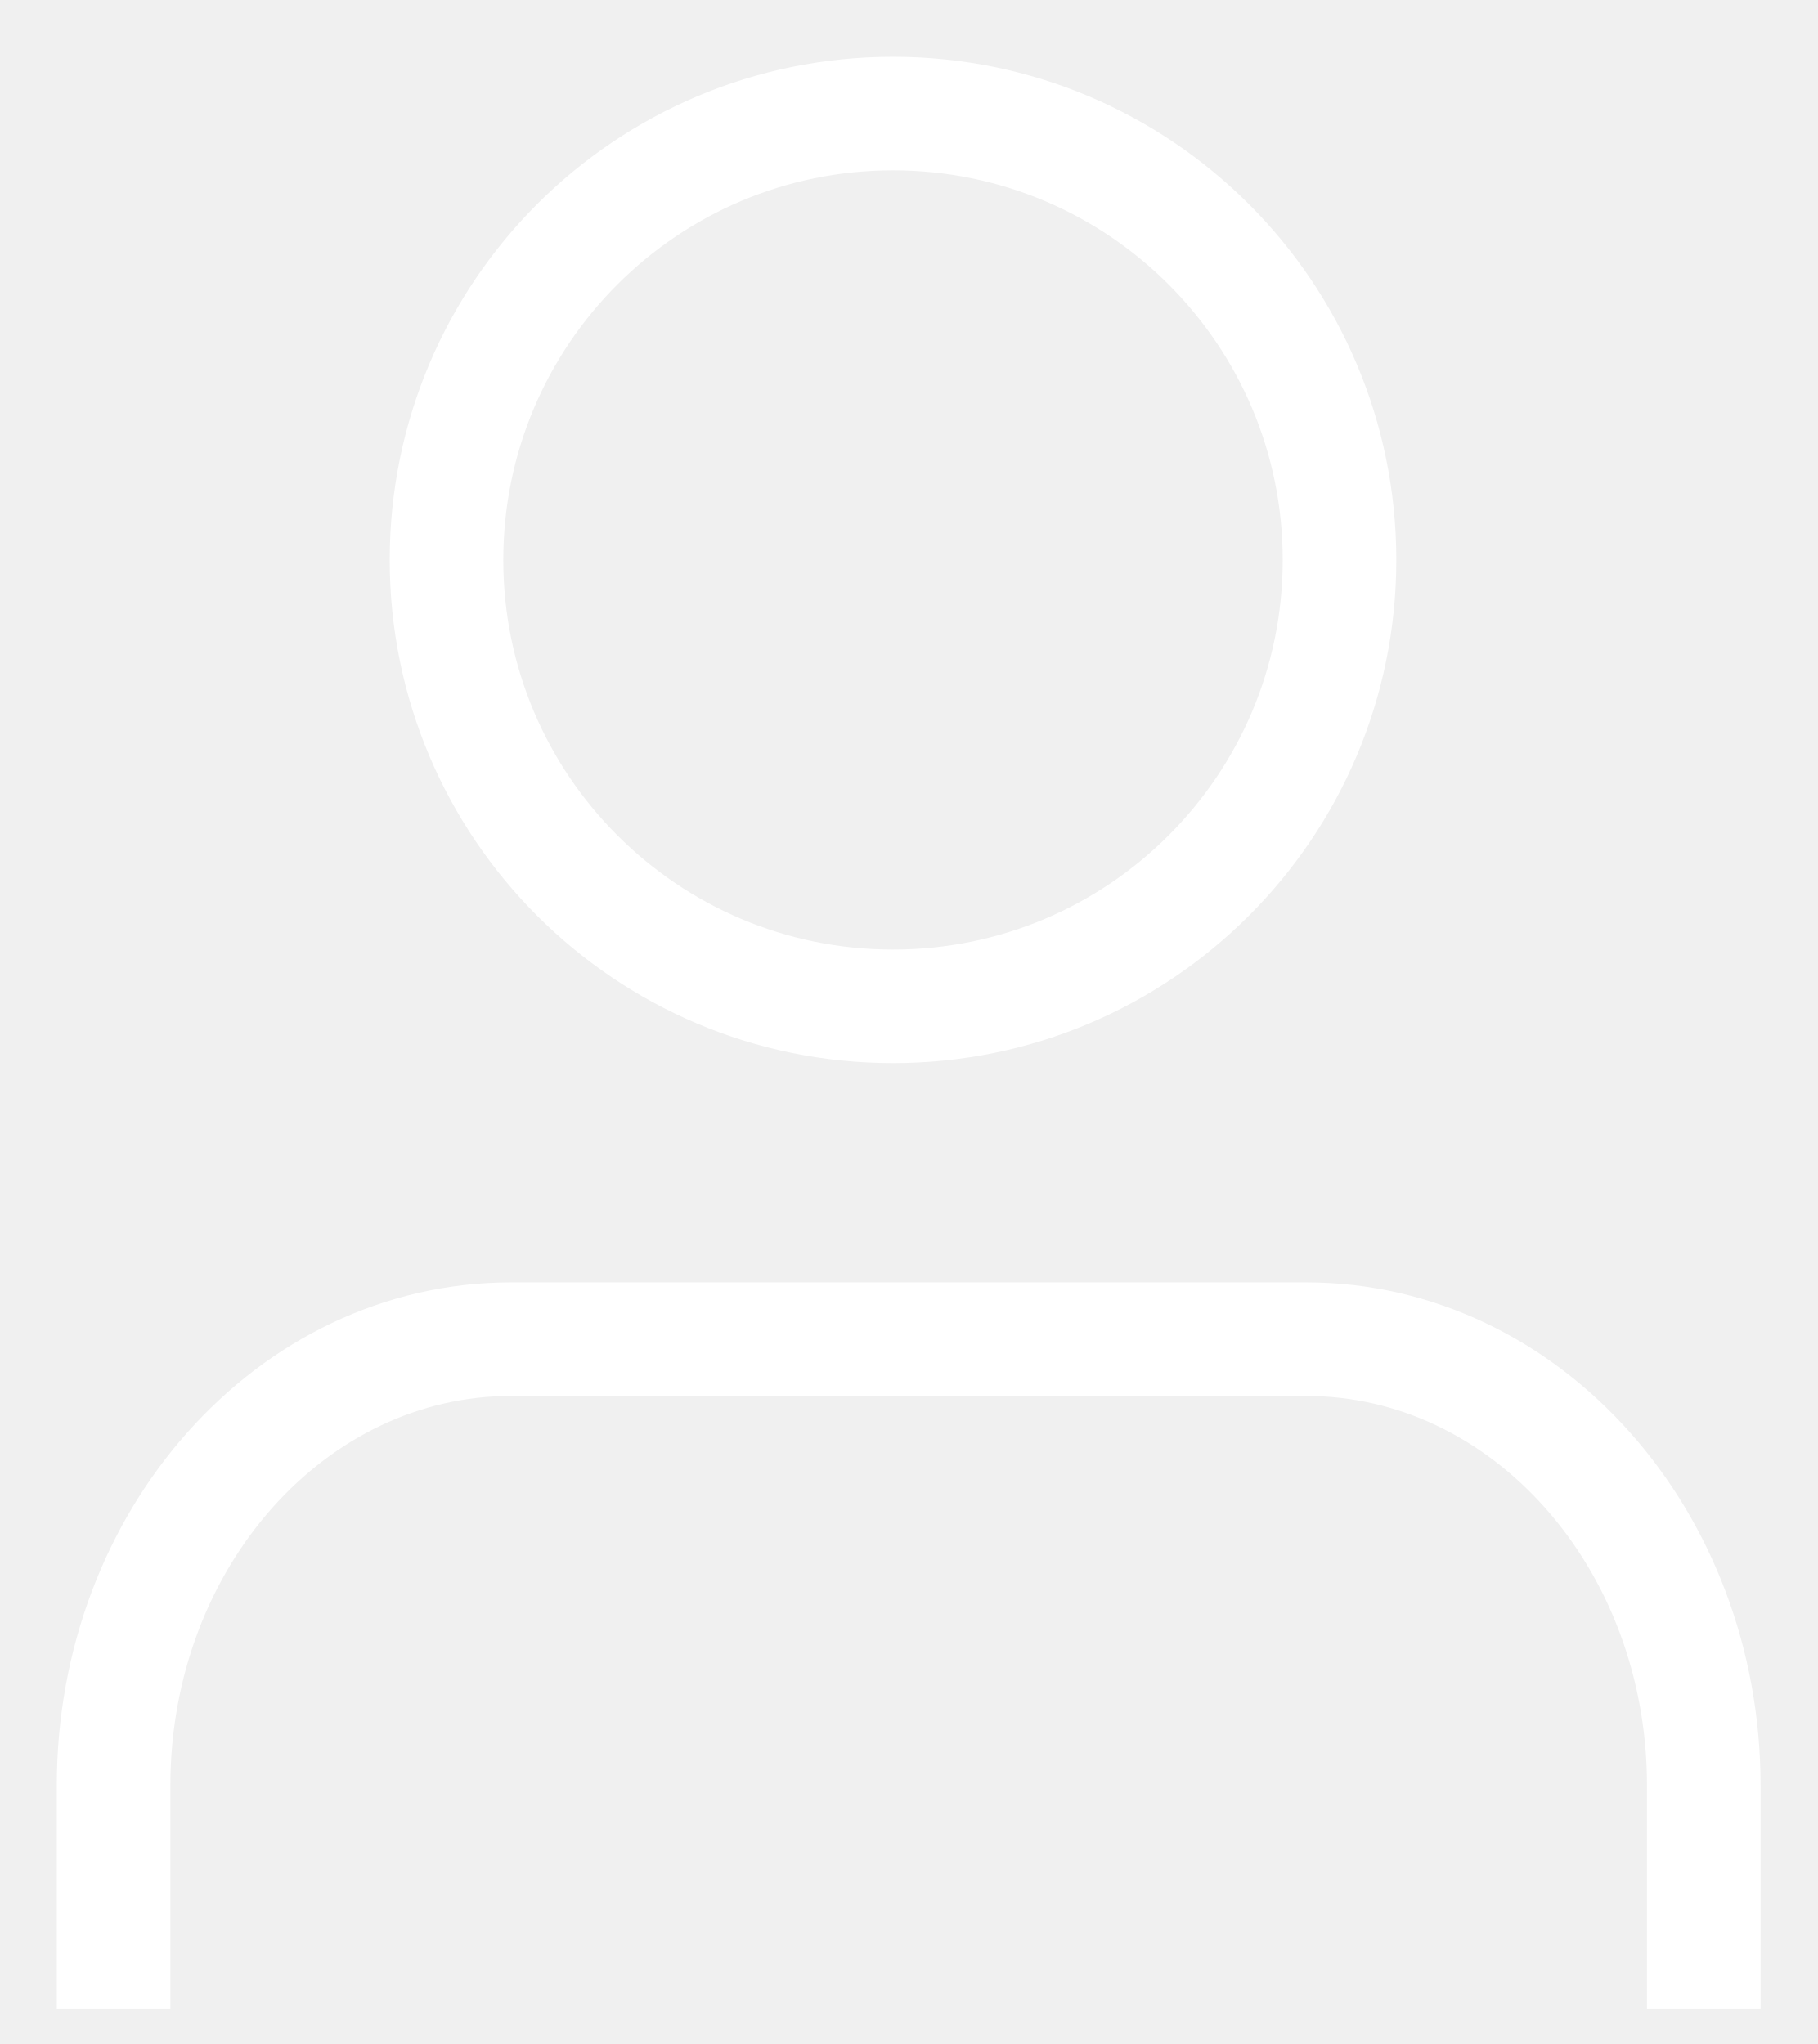
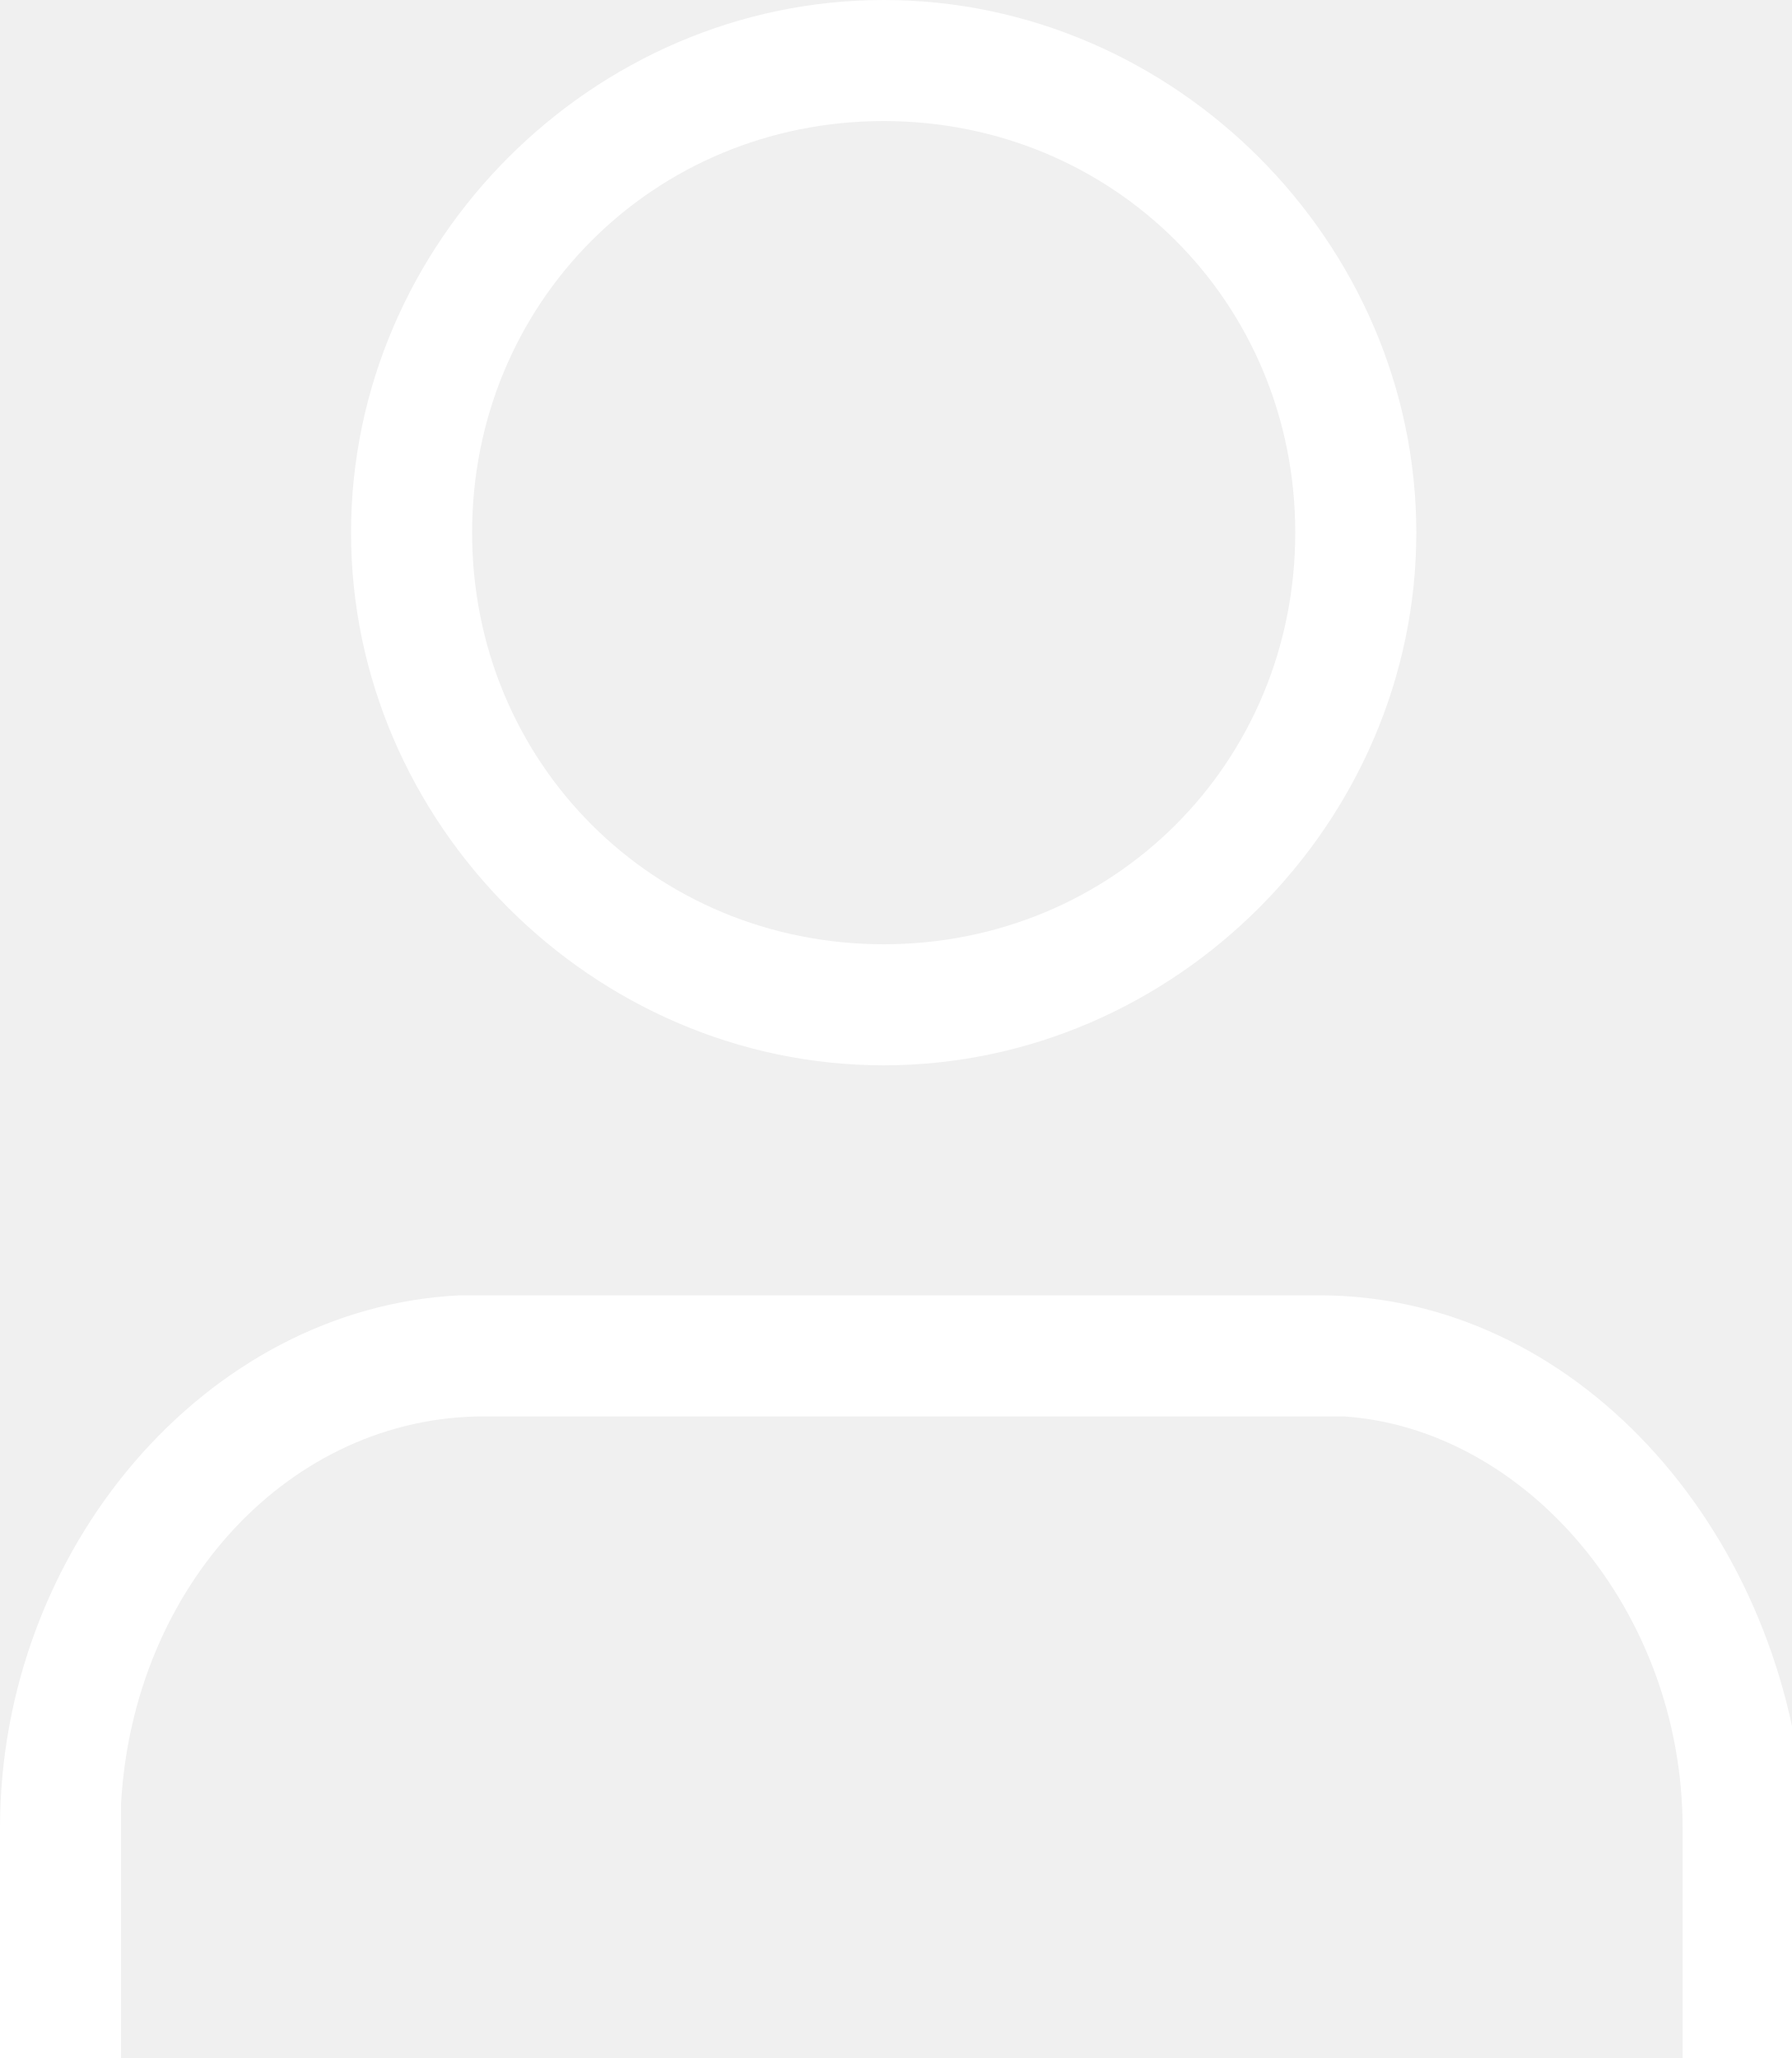
- <svg xmlns="http://www.w3.org/2000/svg" width="16px" height="18px" viewBox="0 0 16 18" version="1.1">
-   <g id="Symbols" stroke="none" stroke-width="1" fill="none" fill-rule="evenodd" stroke-linejoin="round">
-     <g id="Topbar" transform="translate(-1053, -22)">
-       <g id="Links" transform="translate(939.4667, 21)">
-         <g id="Icon/User" transform="translate(114.5333, 0)" filter="url(#filter-1)">
-           <g transform="translate(0, 2)">
-             <path d="M14,16.69 L14,14.724 C14,12.553 12.433,10.793 10.5,10.793 L3.5,10.793 C1.567,10.793 0,12.553 0,14.724 L0,16.69" id="Path" stroke="#FFFFFF" />
-             <circle id="Oval" stroke="#FFFFFF" cx="6.862" cy="3.931" r="3.931" />
-           </g>
-         </g>
+ <svg xmlns="http://www.w3.org/2000/svg" width="14.8px" height="17px" version="1.1" id="Ebene_1" x="0px" y="0px" viewBox="0 0 14.8 17" style="enable-background:new 0 0 14.8 17;" xml:space="preserve">
+   <style type="text/css">
+ 	.st0{fill:#FFFFFF;}
+ </style>
+   <g id="Symbols">
+     <g id="Icon_x2F_User">
+       <g transform="translate(1, 1)">
+         <path id="Combined-Shape" class="st0" d="M9.9,9.7c2.1,0,3.8,1.9,4,4.2l0,0.2V16h-1v-1.9c0-1.8-1.3-3.3-2.8-3.4l-0.2,0H3     c-1.6,0-2.9,1.4-3,3.2l0,0.2V16h-1v-1.9c0-2.3,1.7-4.3,3.8-4.4l0.2,0H9.9z M6.3-1c2.4,0,4.4,2,4.4,4.4s-2,4.4-4.4,4.4     s-4.4-2-4.4-4.4S3.9-1,6.3-1z M6.3,0C4.4,0,2.9,1.5,2.9,3.4s1.5,3.4,3.4,3.4s3.4-1.5,3.4-3.4S8.2,0,6.3,0z" />
      </g>
    </g>
  </g>
</svg>
